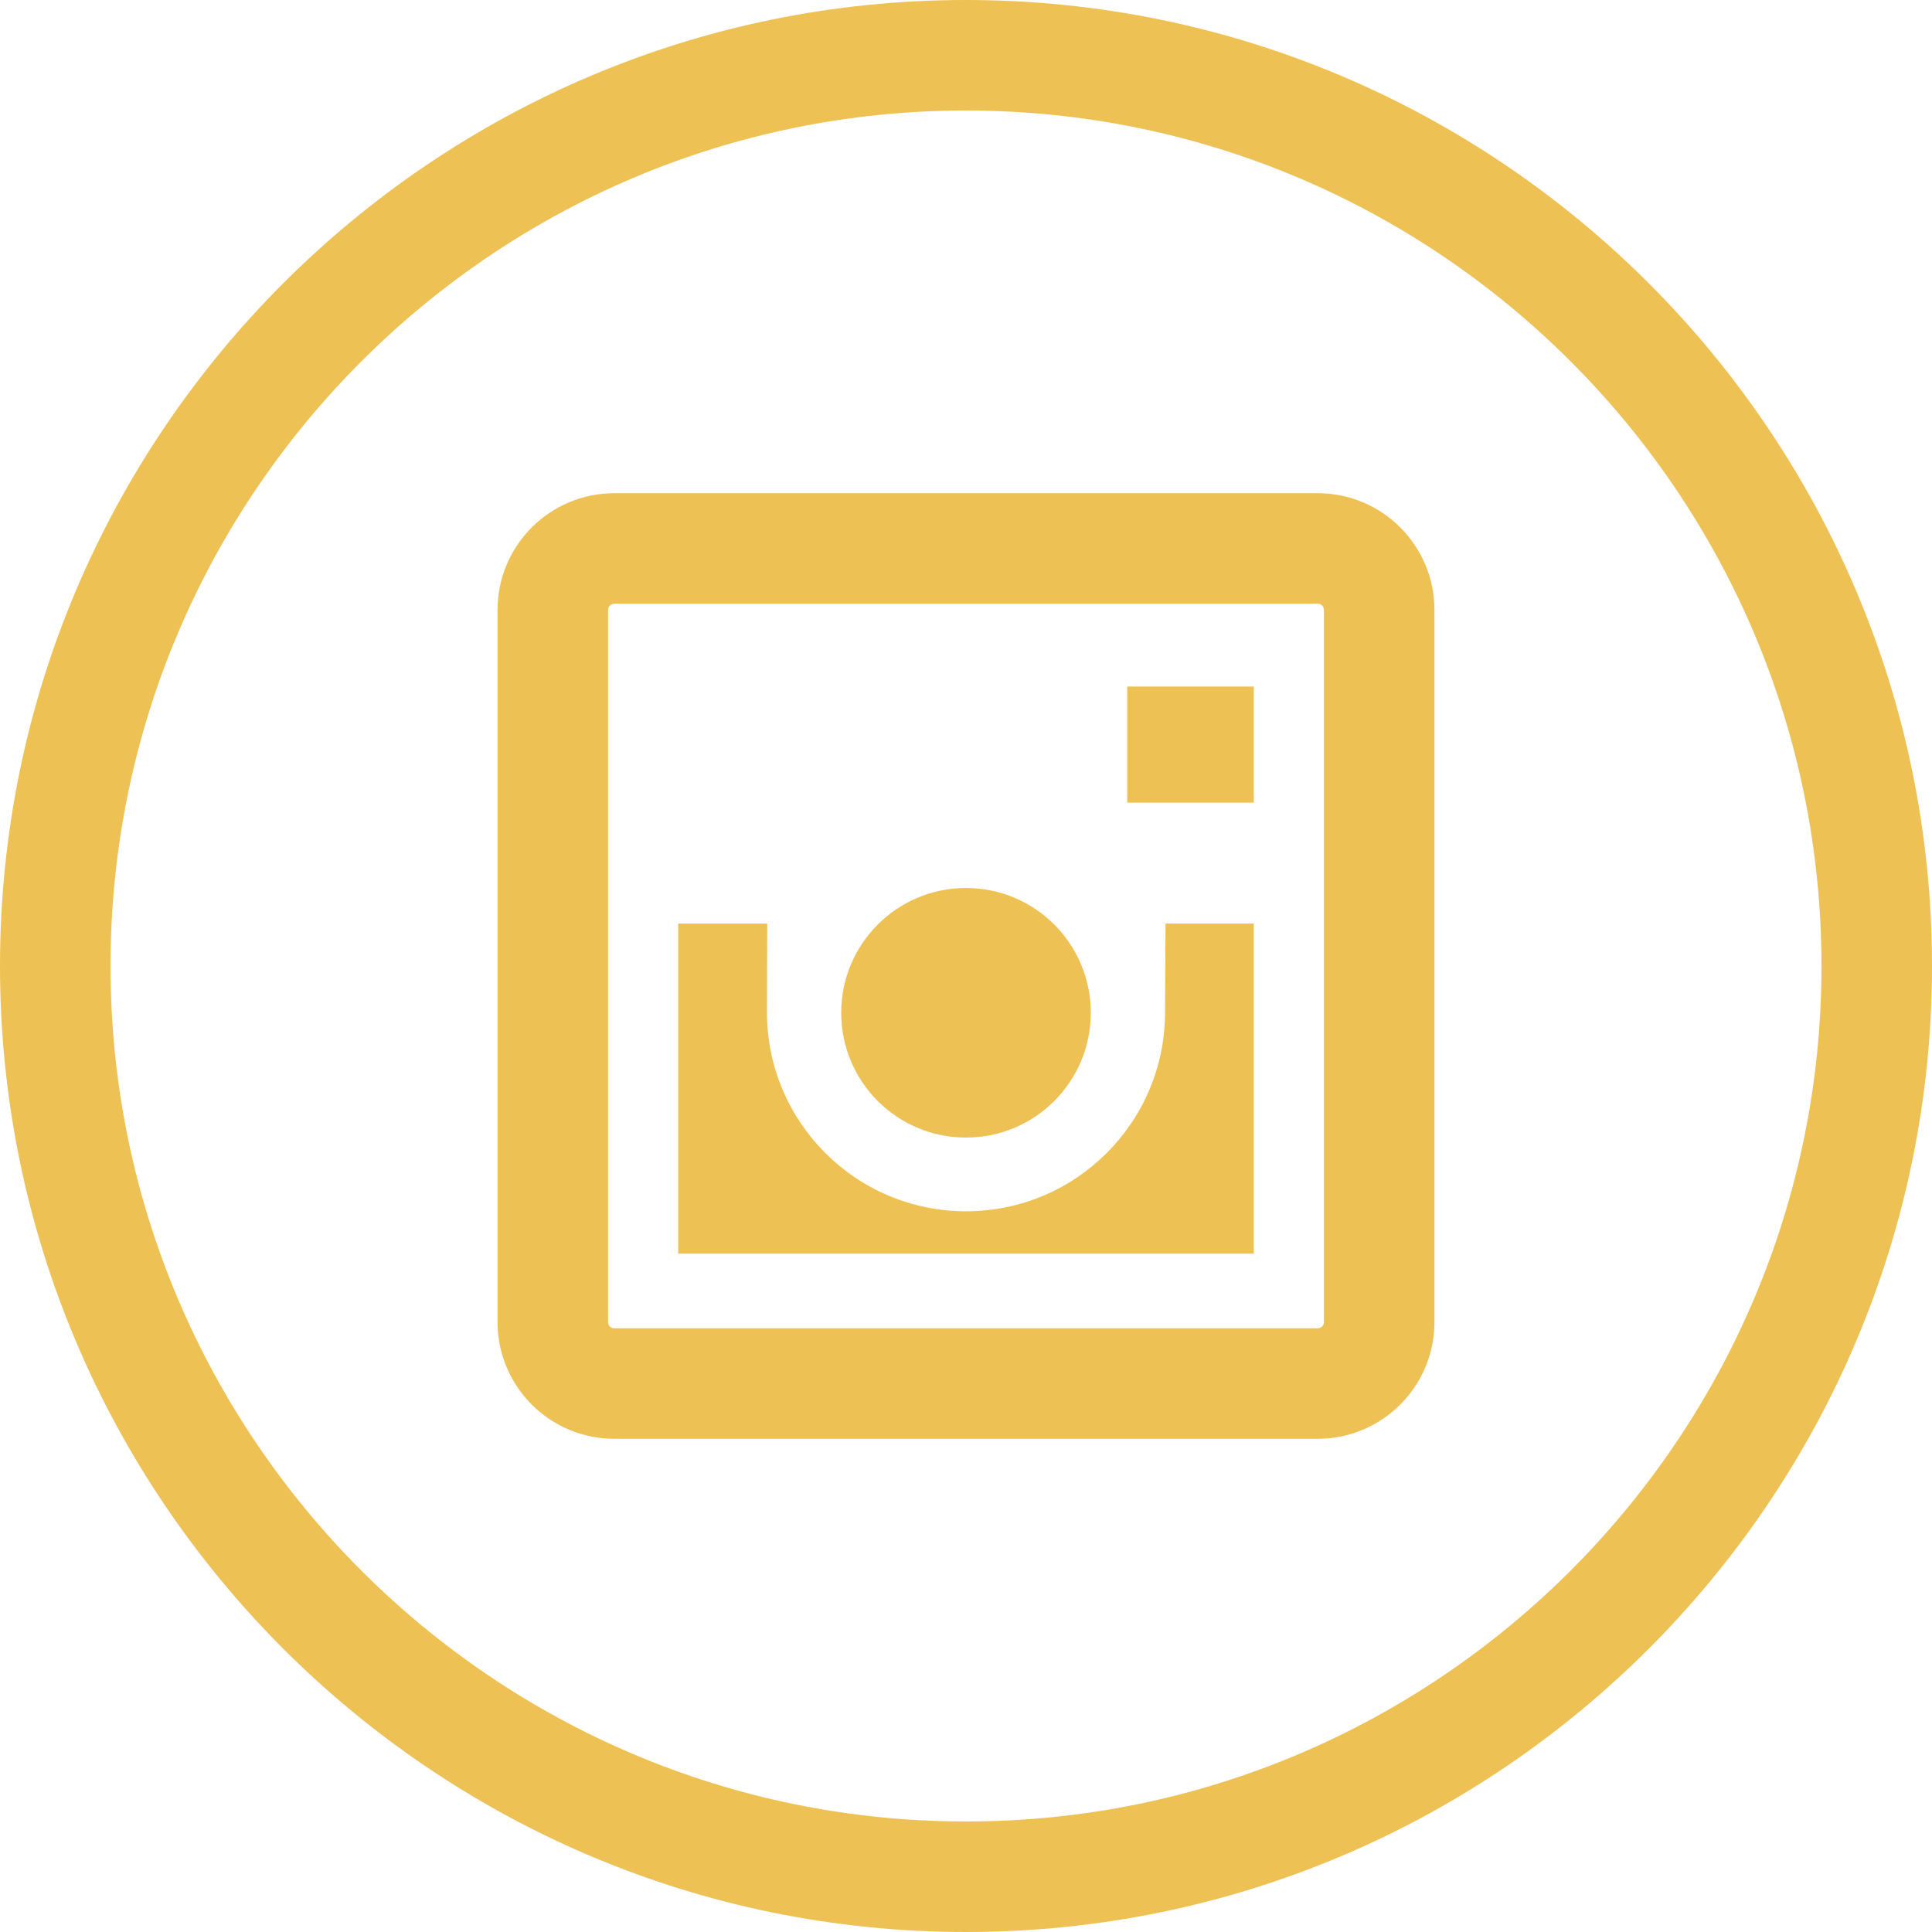
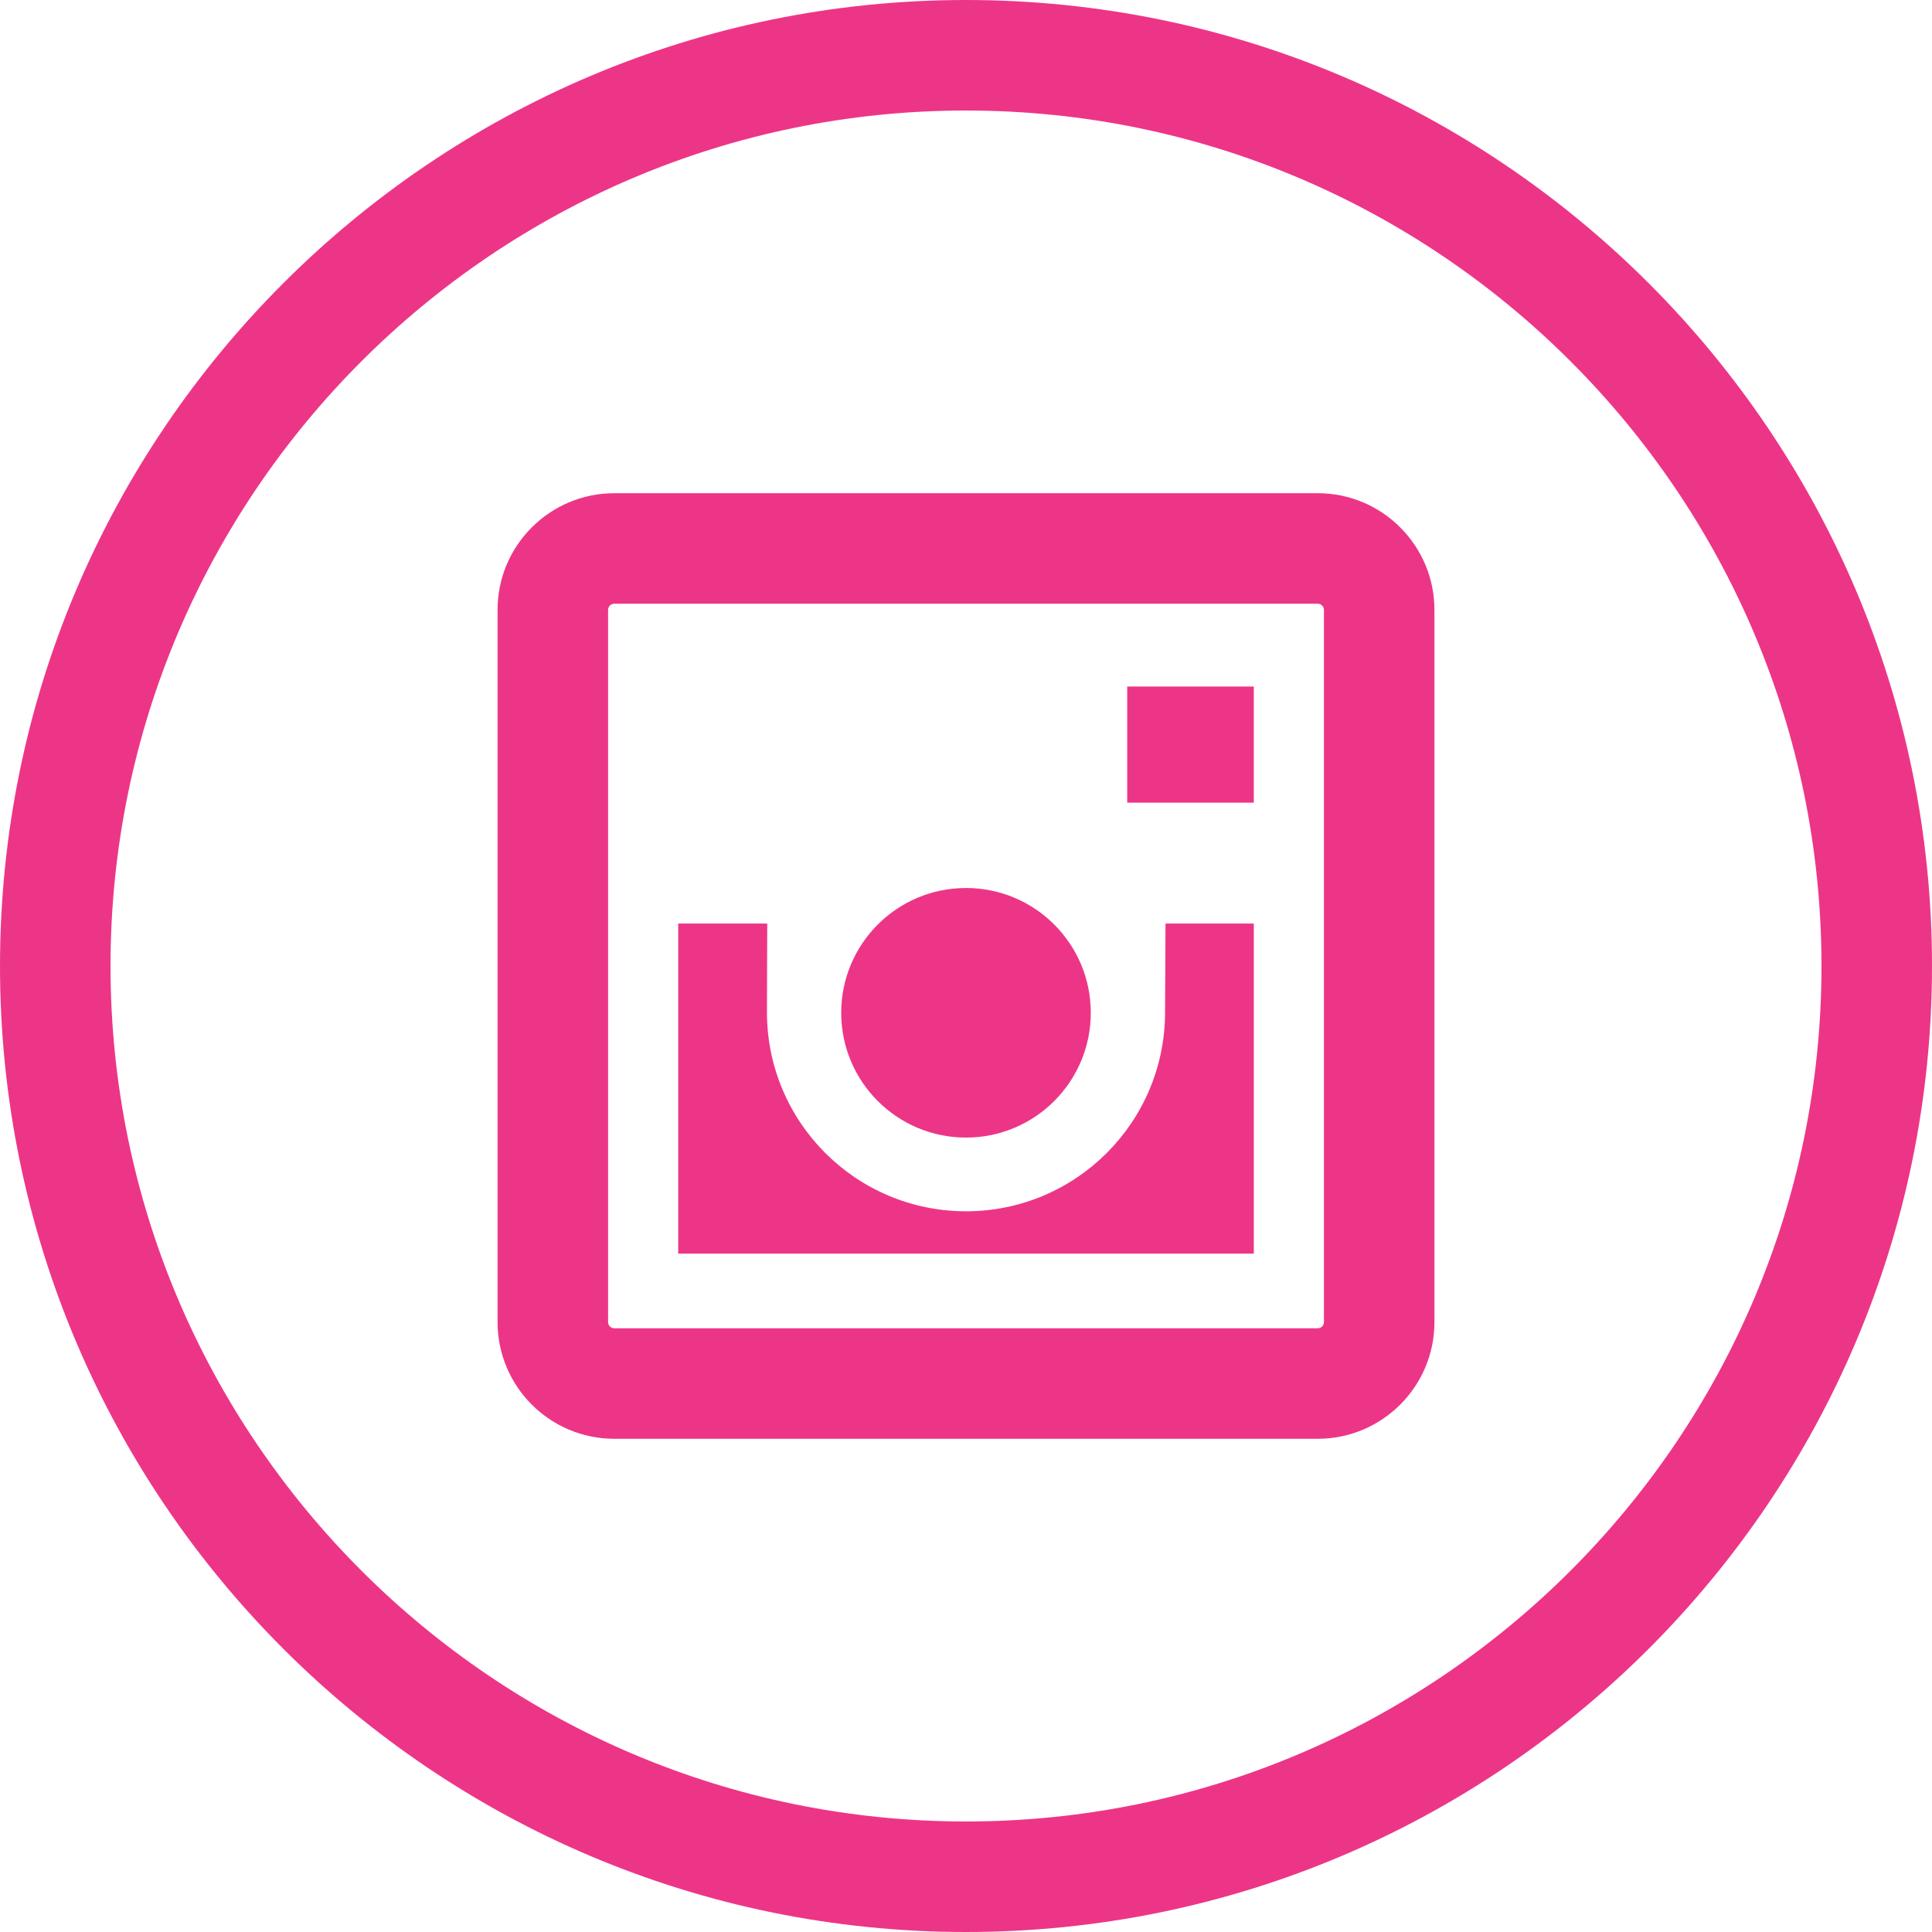
- <svg xmlns="http://www.w3.org/2000/svg" version="1.1" id="Capa_1" x="0px" y="0px" viewBox="0 0 314.652 314.652" style="enable-background:new 0 0 314.652 314.652;" xml:space="preserve" width="35px" height="35px">
+ <svg xmlns="http://www.w3.org/2000/svg" version="1.1" id="Capa_1" x="0px" y="0px" viewBox="0 0 314.652 314.652" style="enable-background:new 0 0 314.652 314.652;" xml:space="preserve" width="25px" height="25px">
  <g>
-     <path d="M157.326,0C70.576,0,0,70.576,0,157.326s70.576,157.326,157.326,157.326s157.326-70.576,157.326-157.326   S244.076,0,157.326,0z M157.326,296.652C80.502,296.652,18,234.15,18,157.326S80.502,18,157.326,18s139.326,62.502,139.326,139.326   S234.15,296.652,157.326,296.652z" fill="#eec155" />
-     <path d="M214.618,80.326H100.034c-10.477,0-19,8.523-19,19v116c0,10.477,8.523,19,19,19h114.584c10.477,0,19-8.523,19-19v-116   C233.618,88.85,225.095,80.326,214.618,80.326z M215.618,215.326c0,0.552-0.448,1-1,1H100.034c-0.552,0-1-0.448-1-1v-116   c0-0.552,0.448-1,1-1h114.584c0.552,0,1,0.448,1,1V215.326z" fill="#eec155" />
-     <rect x="183.583" y="111.812" width="20.615" height="18.911" fill="#eec155" />
-     <circle cx="157.326" cy="164.946" r="20.324" fill="#eec155" />
-     <path d="M189.745,164.856c0,17.904-14.514,32.418-32.418,32.418s-32.418-14.514-32.418-32.418l0.044-14.445h-14.497v53.761h93.743   v-53.761H189.82L189.745,164.856z" fill="#eec155" />
+     <path d="M157.326,0C70.576,0,0,70.576,0,157.326s70.576,157.326,157.326,157.326s157.326-70.576,157.326-157.326   S244.076,0,157.326,0z M157.326,296.652C80.502,296.652,18,234.15,18,157.326S80.502,18,157.326,18s139.326,62.502,139.326,139.326   S234.15,296.652,157.326,296.652z" fill="#ed3587" />
+     <path d="M214.618,80.326H100.034c-10.477,0-19,8.523-19,19v116c0,10.477,8.523,19,19,19h114.584c10.477,0,19-8.523,19-19v-116   C233.618,88.85,225.095,80.326,214.618,80.326z M215.618,215.326c0,0.552-0.448,1-1,1H100.034c-0.552,0-1-0.448-1-1v-116   c0-0.552,0.448-1,1-1h114.584c0.552,0,1,0.448,1,1V215.326z" fill="#ed3587" />
+     <rect x="183.583" y="111.812" width="20.615" height="18.911" fill="#ed3587" />
+     <circle cx="157.326" cy="164.946" r="20.324" fill="#ed3587" />
+     <path d="M189.745,164.856c0,17.904-14.514,32.418-32.418,32.418s-32.418-14.514-32.418-32.418l0.044-14.445h-14.497v53.761h93.743   v-53.761H189.82L189.745,164.856z" fill="#ed3587" />
  </g>
  <g>
</g>
  <g>
</g>
  <g>
</g>
  <g>
</g>
  <g>
</g>
  <g>
</g>
  <g>
</g>
  <g>
</g>
  <g>
</g>
  <g>
</g>
  <g>
</g>
  <g>
</g>
  <g>
</g>
  <g>
</g>
  <g>
</g>
</svg>
